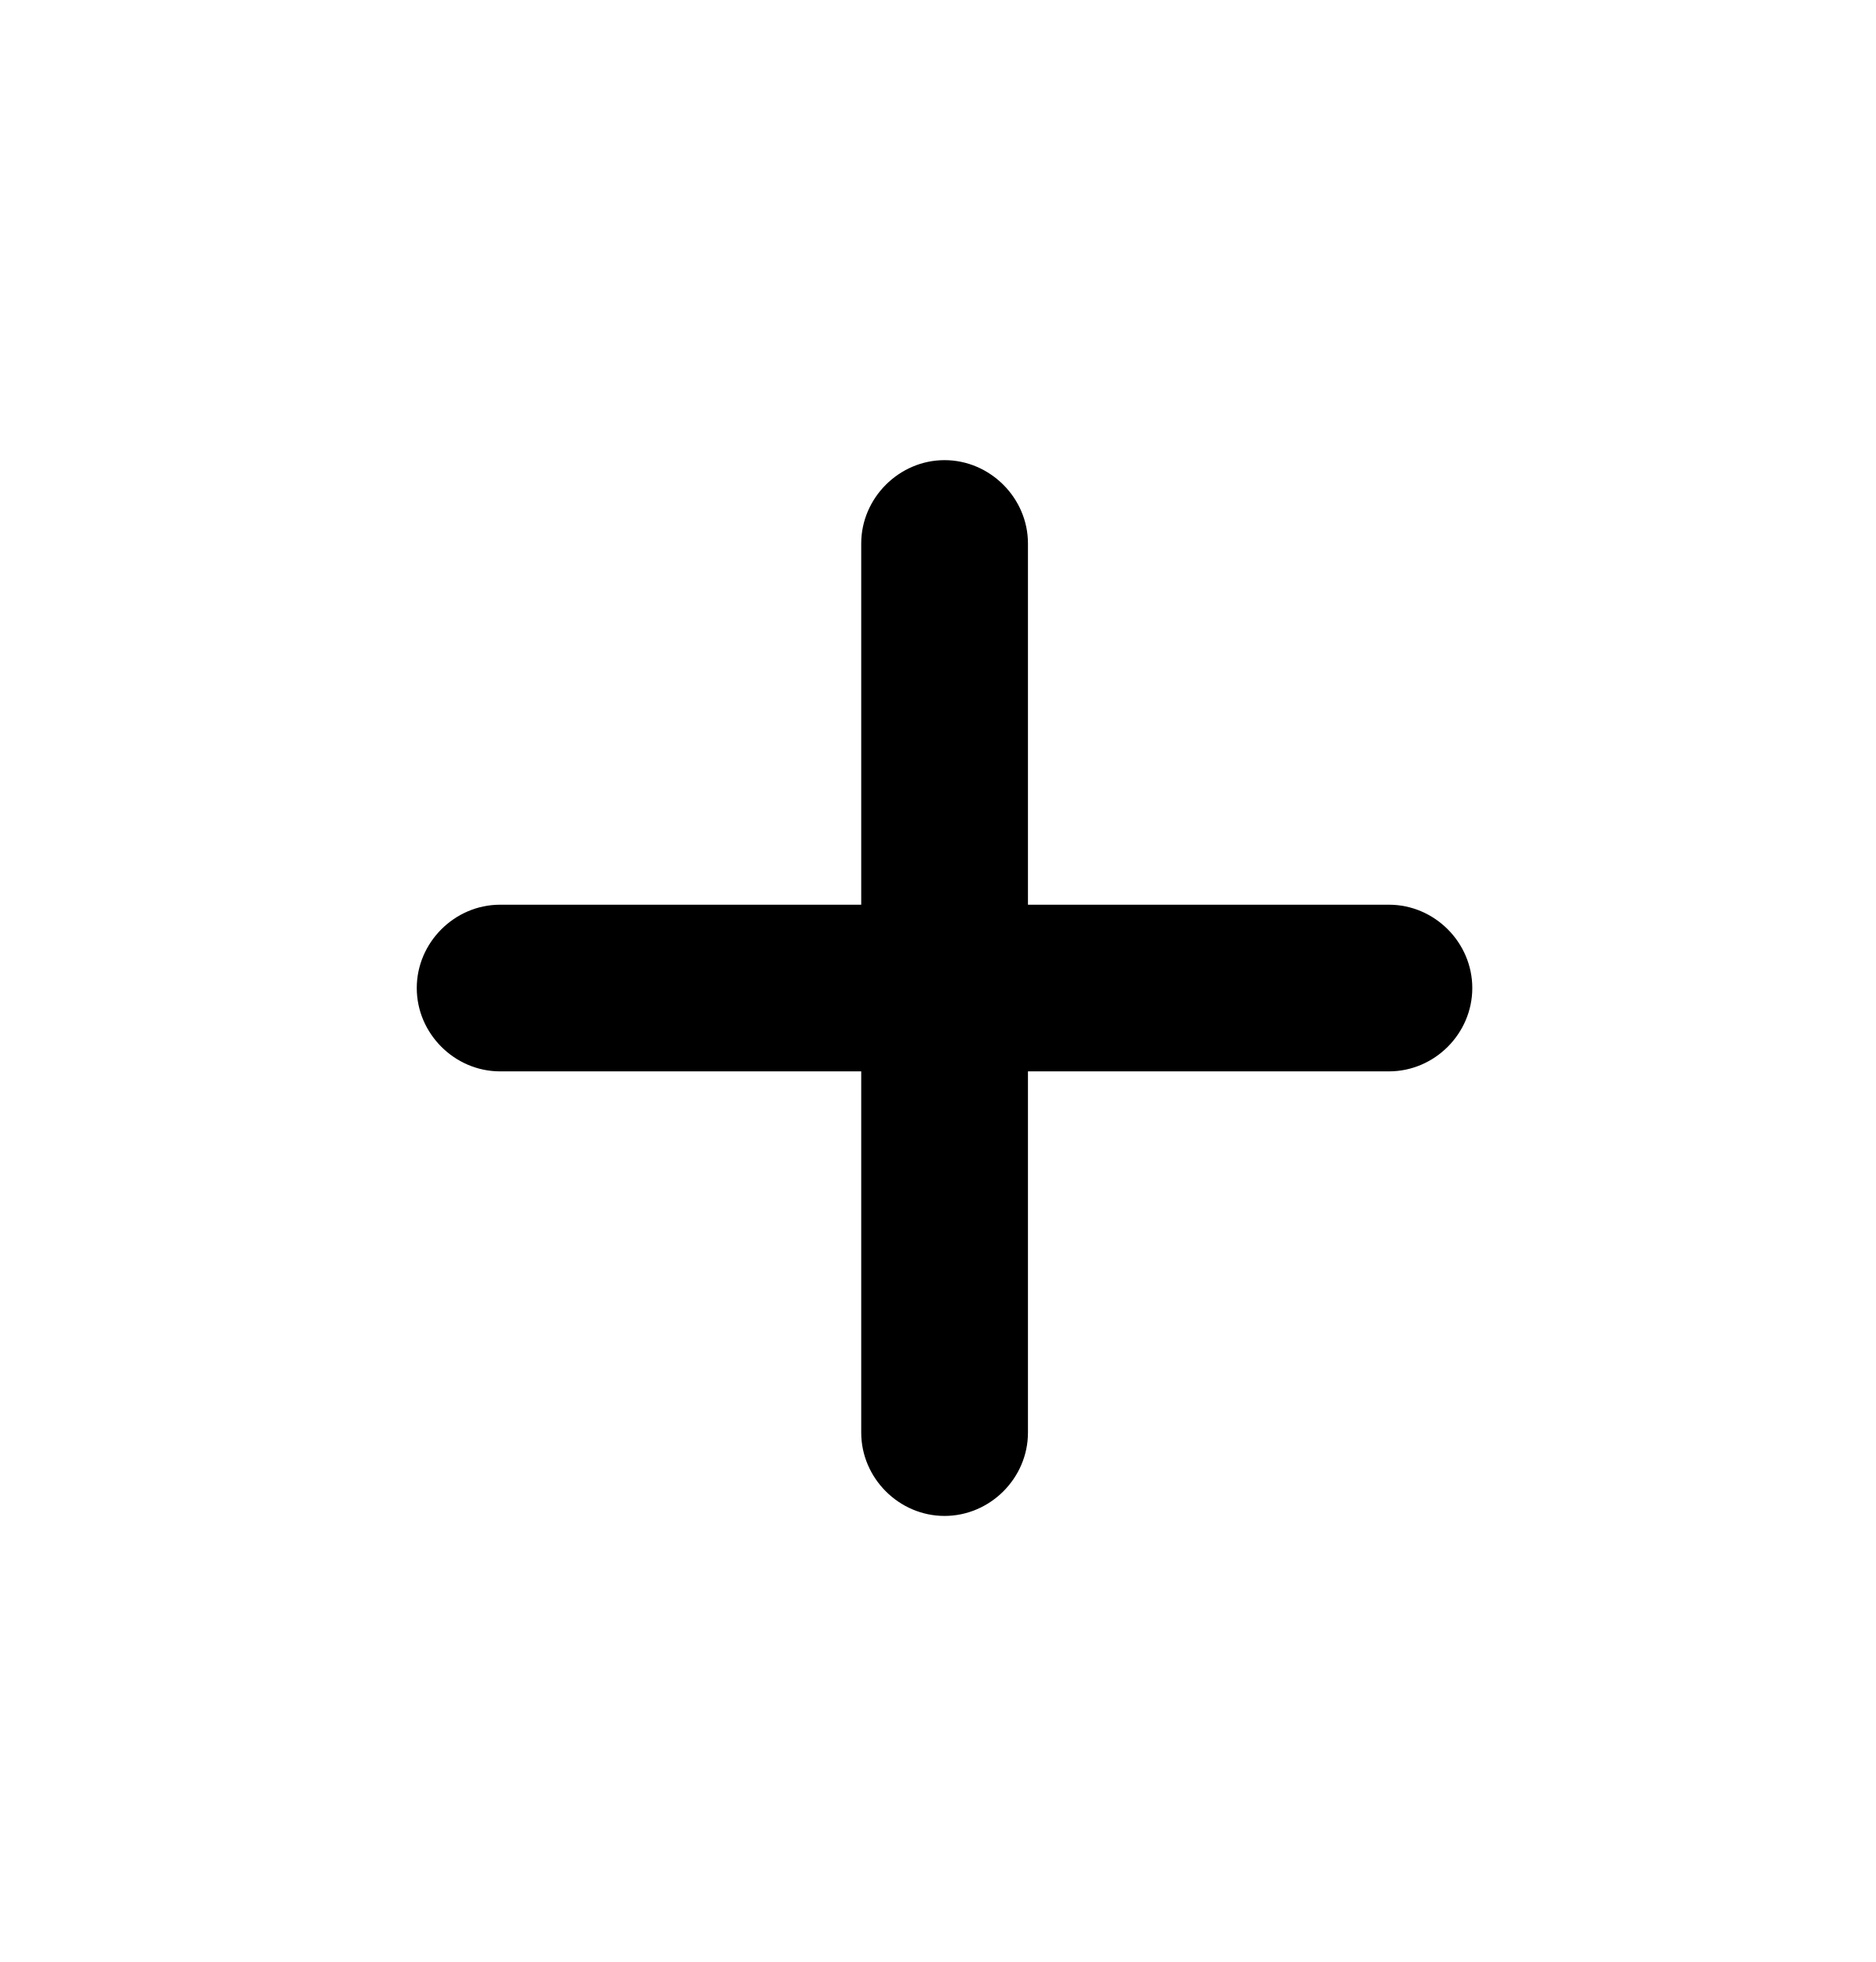
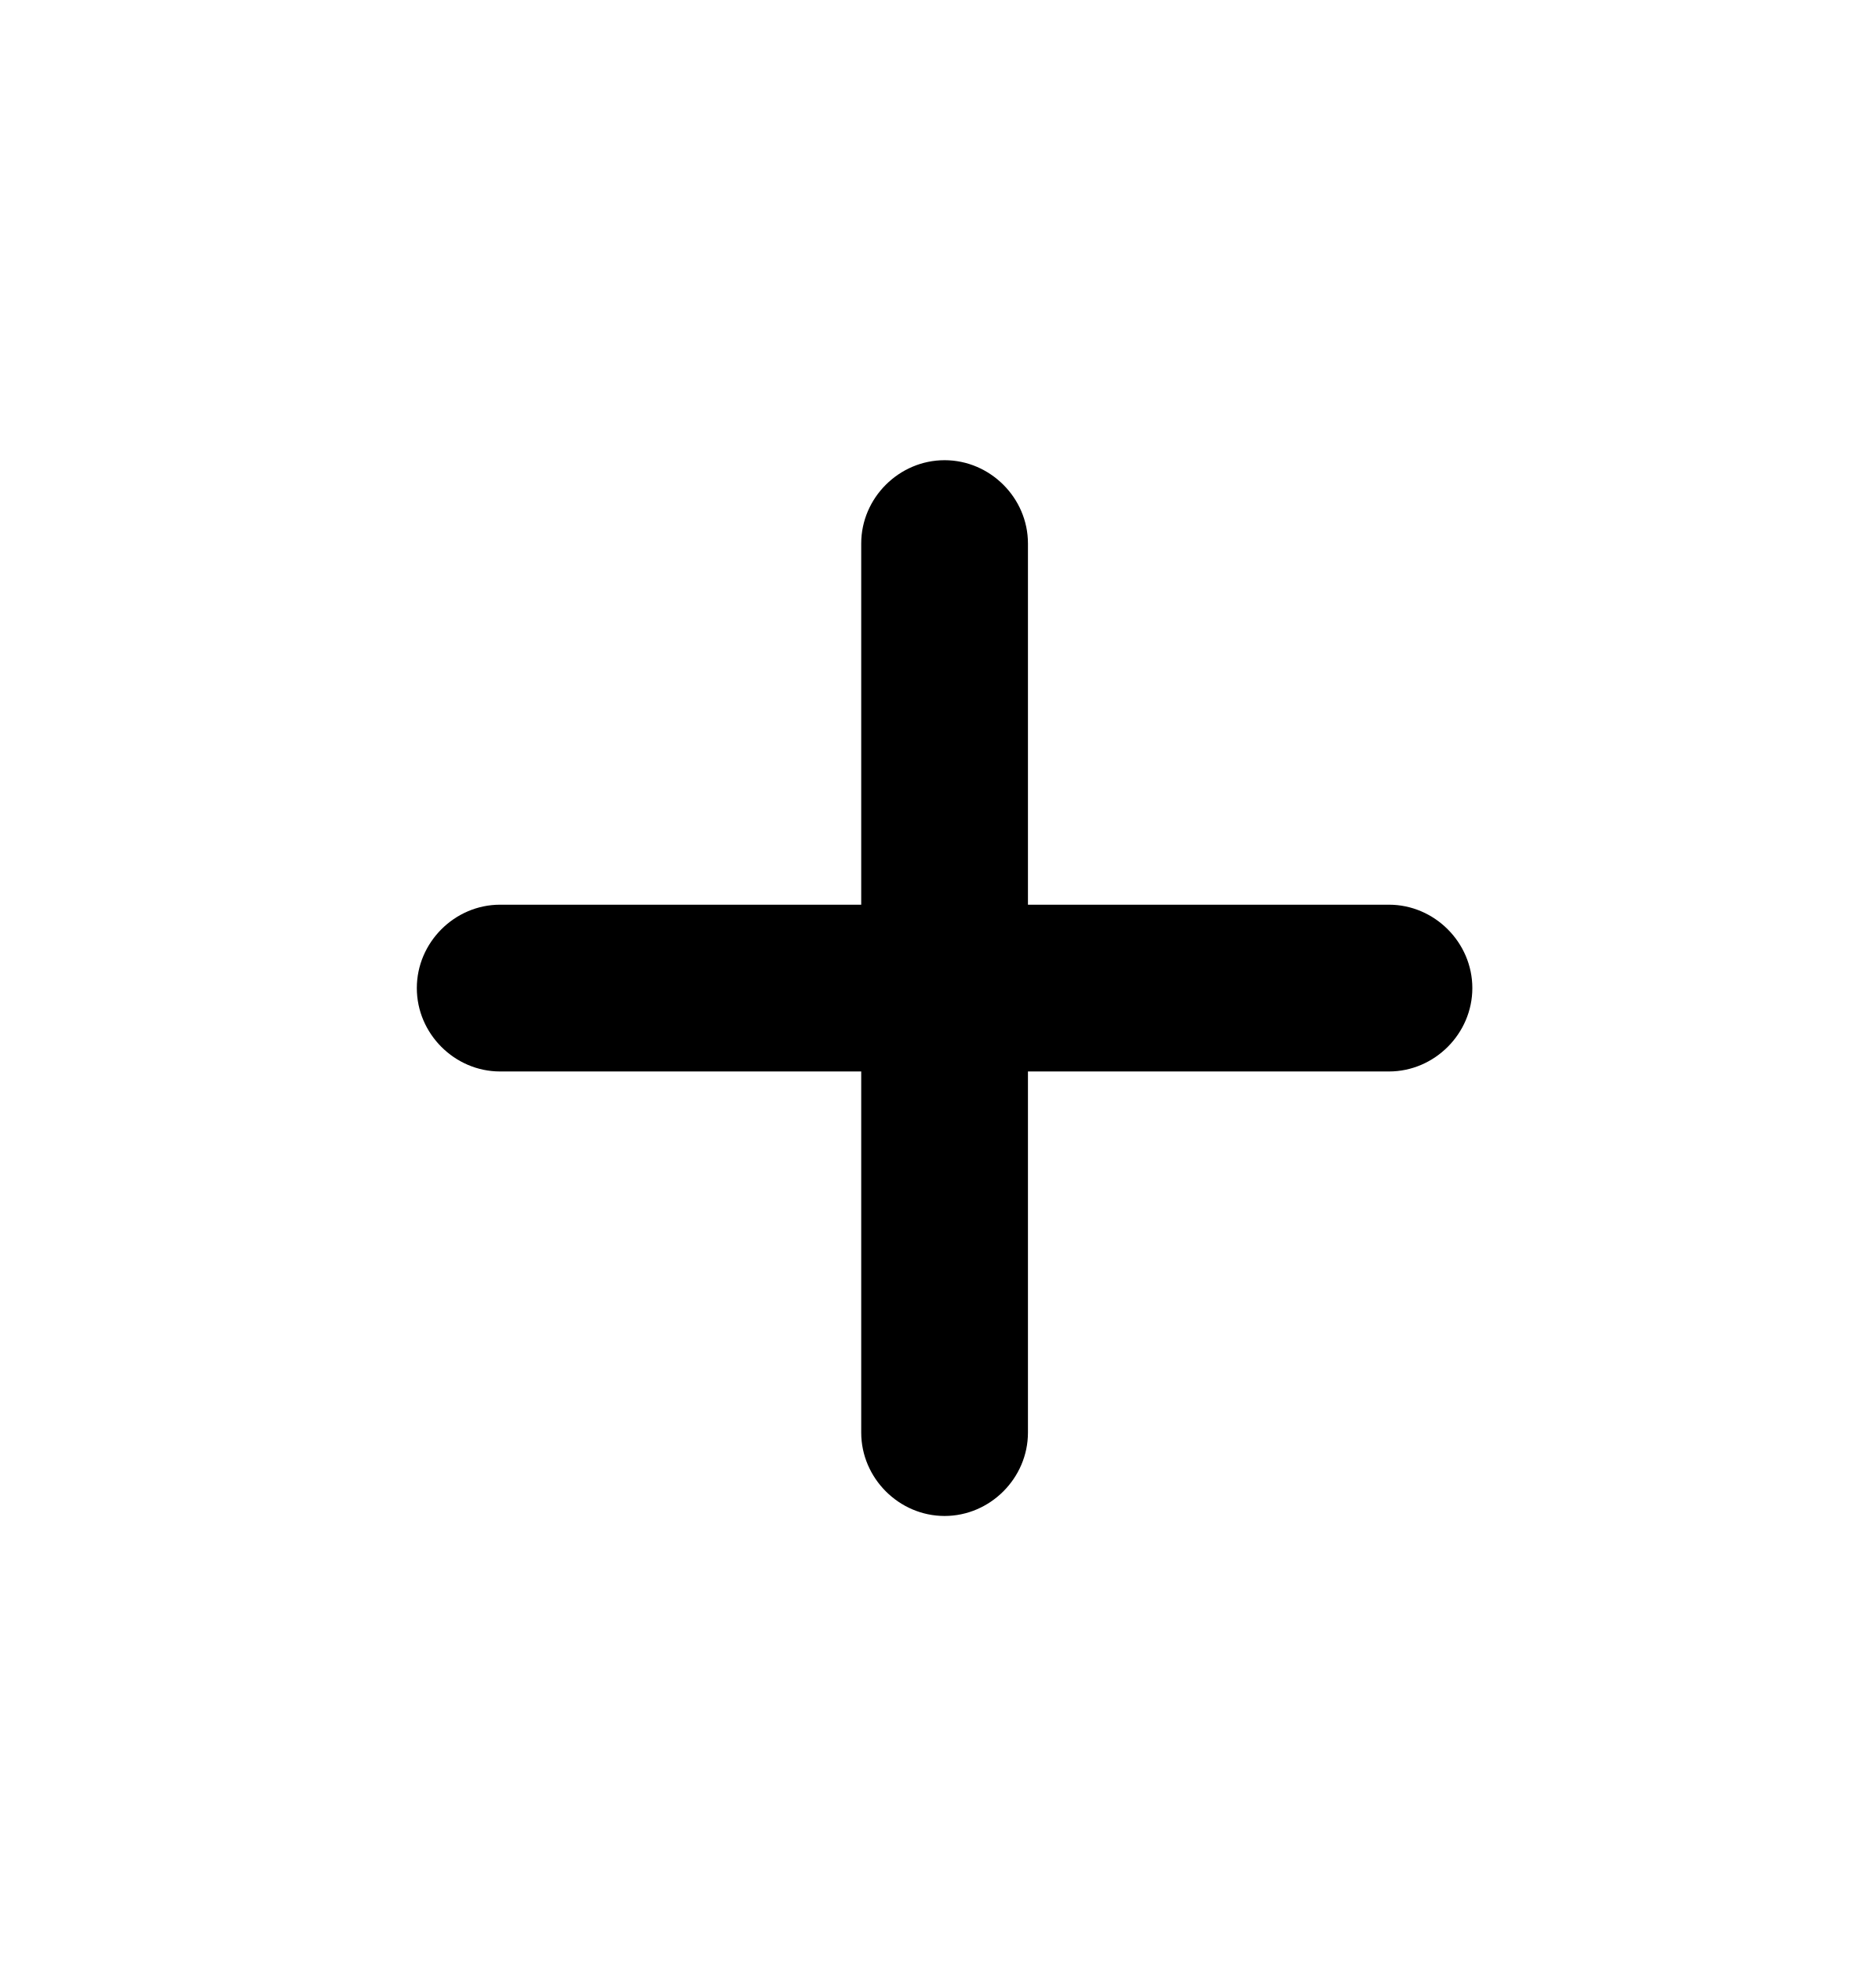
- <svg xmlns="http://www.w3.org/2000/svg" width="16.256" height="17" viewBox="0 0 16.256 17" fill="none">
-   <path d="M12.038 9.283H4.334C3.94 9.283 3.612 8.956 3.612 8.561C3.612 8.166 3.94 7.839 4.334 7.839H12.038C12.433 7.839 12.76 8.166 12.76 8.561C12.76 8.956 12.433 9.283 12.038 9.283Z" fill="currentColor" />
-   <path d="M8.186 13.135C7.792 13.135 7.464 12.808 7.464 12.413V4.709C7.464 4.315 7.792 3.987 8.186 3.987C8.581 3.987 8.909 4.315 8.909 4.709V12.413C8.909 12.808 8.581 13.135 8.186 13.135Z" fill="currentColor" />
+ <svg xmlns="http://www.w3.org/2000/svg" width="17.212" height="18" viewBox="0 0 17.212 18" fill="none">
+   <path d="M12.746 9.83H4.589C4.171 9.83 3.825 9.483 3.825 9.065C3.825 8.647 4.171 8.3 4.589 8.3H12.746C13.164 8.3 13.511 8.647 13.511 9.065C13.511 9.483 13.164 9.83 12.746 9.83Z" fill="currentColor" />
+   <path d="M8.668 13.908C8.25 13.908 7.903 13.561 7.903 13.143V4.986C7.903 4.568 8.25 4.222 8.668 4.222C9.086 4.222 9.433 4.568 9.433 4.986V13.143C9.433 13.561 9.086 13.908 8.668 13.908Z" fill="currentColor" />
</svg>
